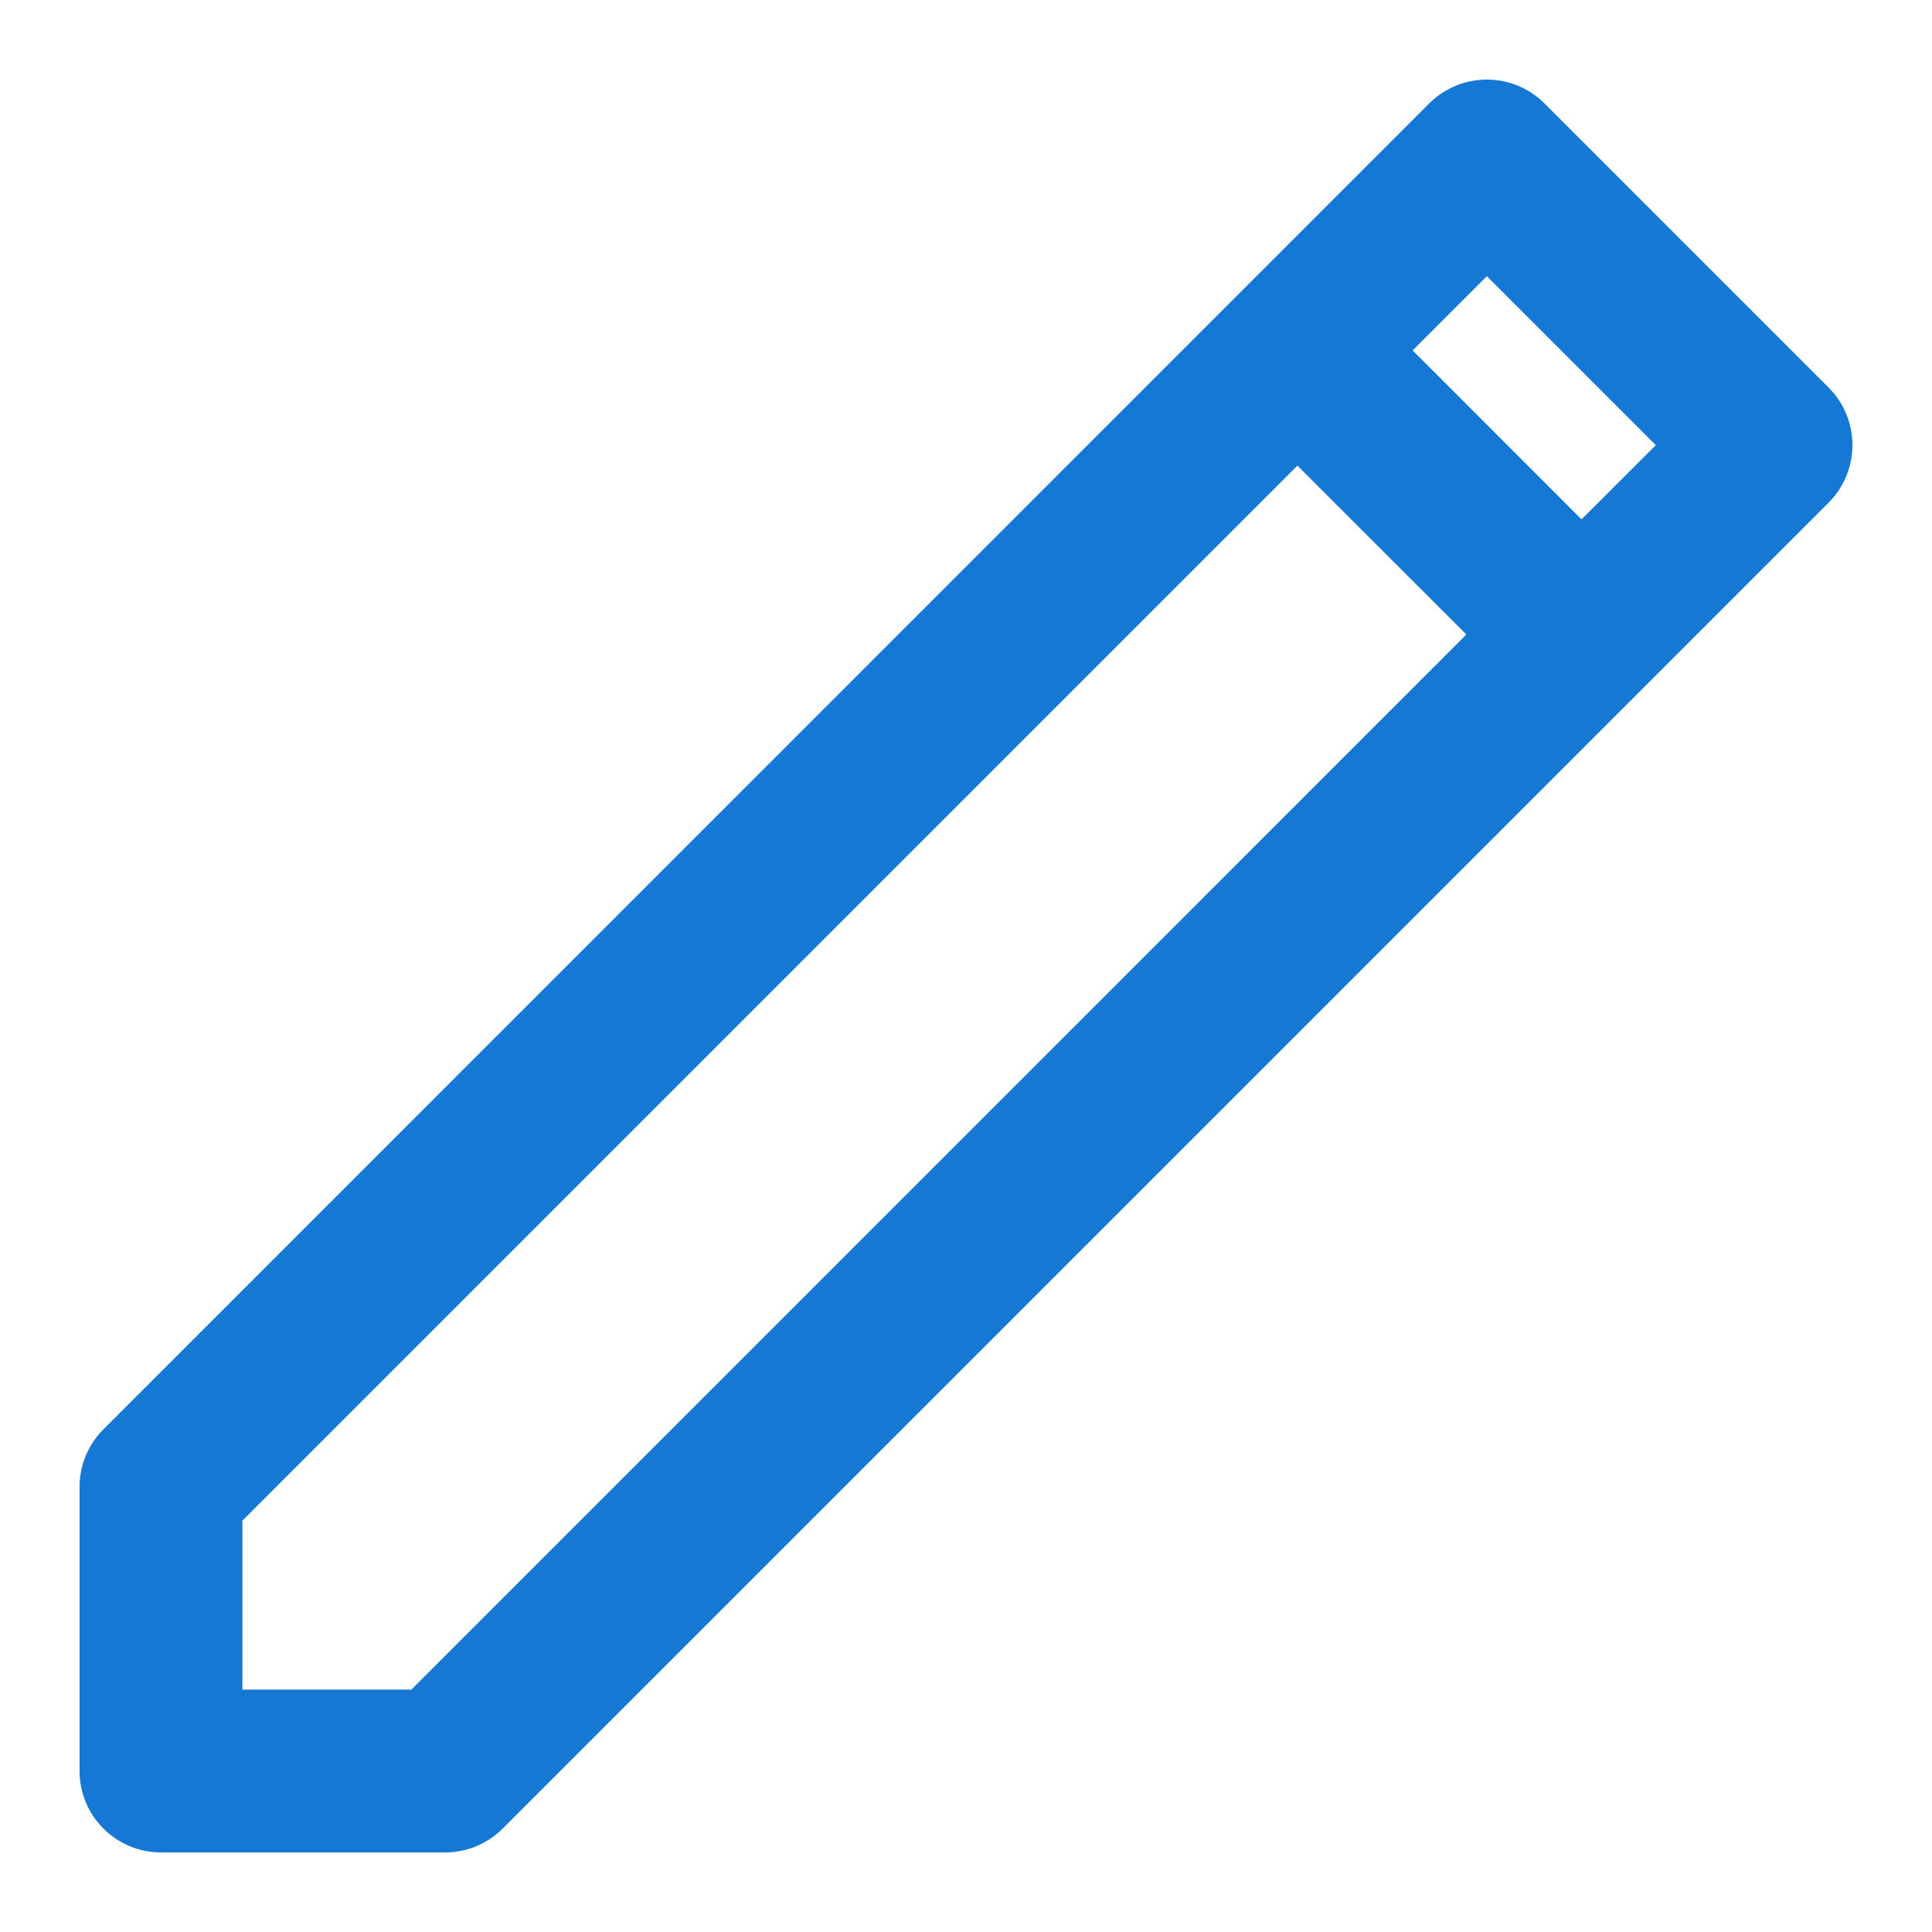
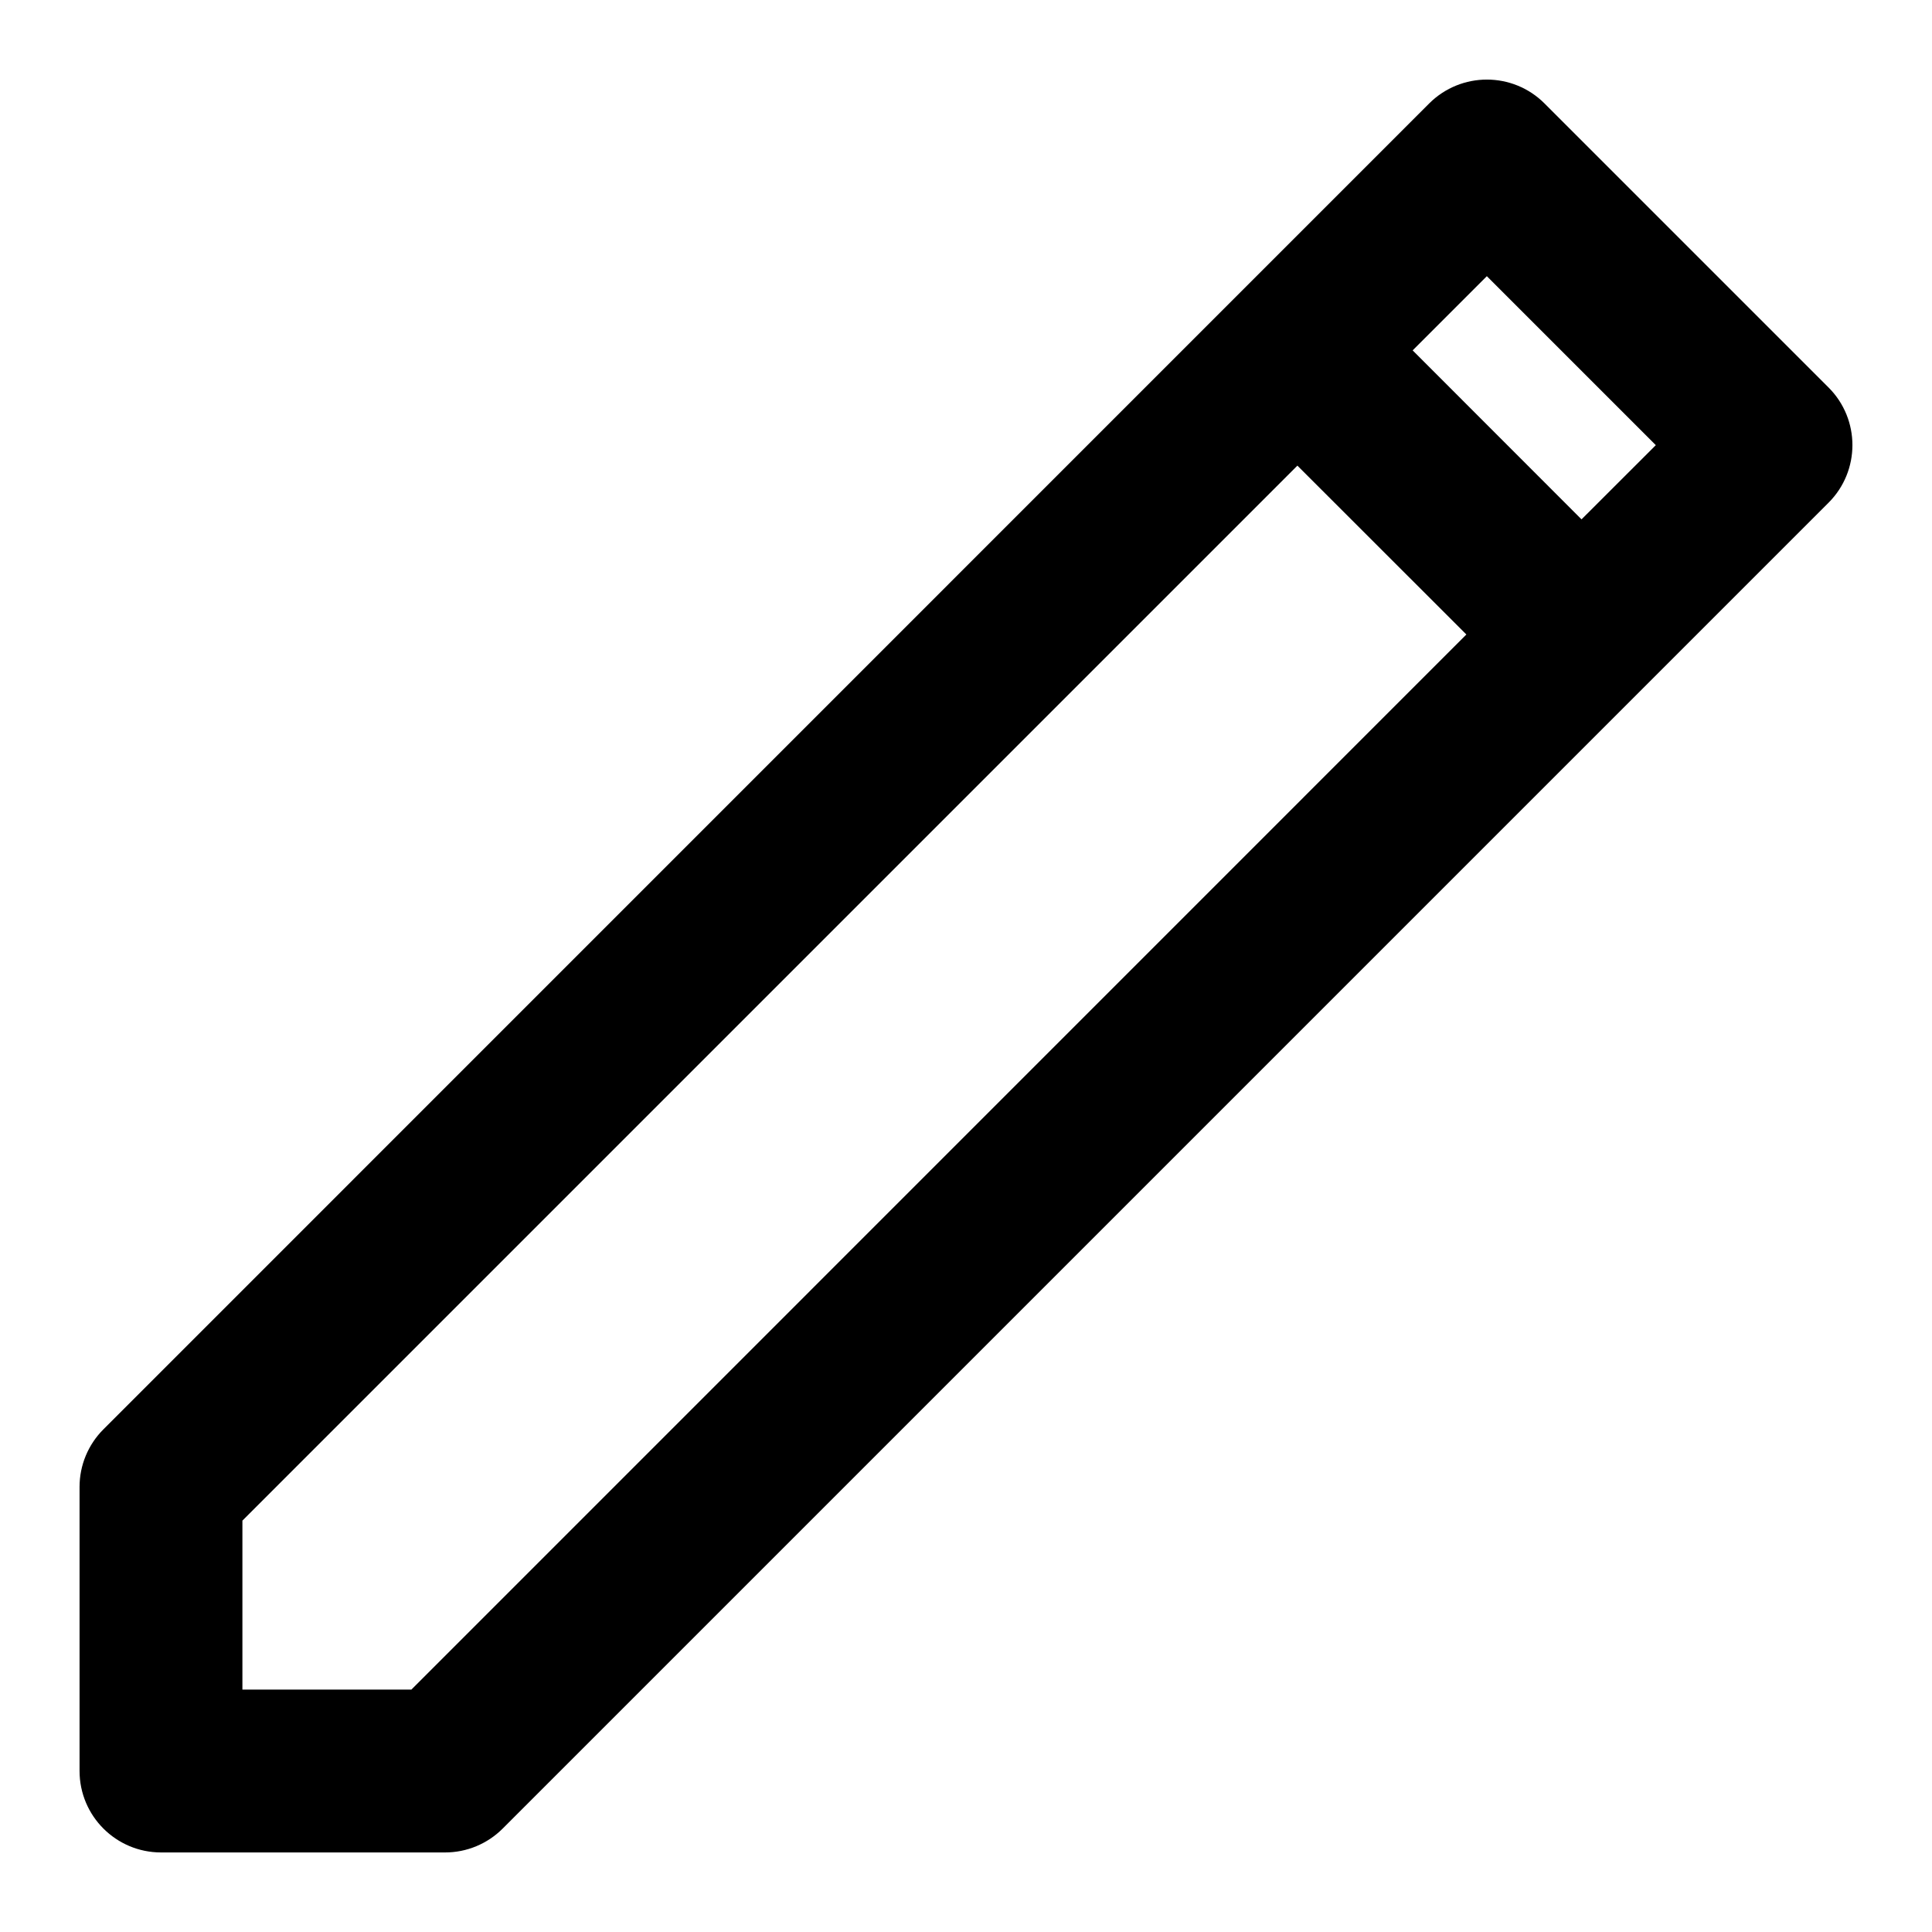
<svg xmlns="http://www.w3.org/2000/svg" width="17" height="17" viewBox="0 0 17 17" fill="none">
-   <path d="M1.983 15.017V13.318L11.416 3.885L13.115 5.583L3.682 15.017H1.983ZM13.916 4.782L12.218 3.083L13.083 2.218L14.782 3.917L13.916 4.782ZM0.85 13.083V15.583C0.85 15.896 1.104 16.15 1.417 16.15H3.917C4.067 16.15 4.211 16.09 4.317 15.984L15.984 4.317C16.205 4.096 16.205 3.737 15.984 3.516L13.484 1.016C13.263 0.795 12.904 0.795 12.682 1.016L1.016 12.683C0.91 12.789 0.85 12.933 0.85 13.083Z" fill="#1578D4" stroke="#1578D4" stroke-width="0.3" />
+   <path d="M1.983 15.017V13.318L11.416 3.885L13.115 5.583L3.682 15.017H1.983ZM13.916 4.782L12.218 3.083L13.083 2.218L14.782 3.917L13.916 4.782ZM0.85 13.083V15.583C0.85 15.896 1.104 16.15 1.417 16.15H3.917C4.067 16.15 4.211 16.09 4.317 15.984L15.984 4.317C16.205 4.096 16.205 3.737 15.984 3.516L13.484 1.016C13.263 0.795 12.904 0.795 12.682 1.016L1.016 12.683C0.91 12.789 0.85 12.933 0.85 13.083Z" fill="currentColor" stroke="currentColor" stroke-width="0.3" />
</svg>
